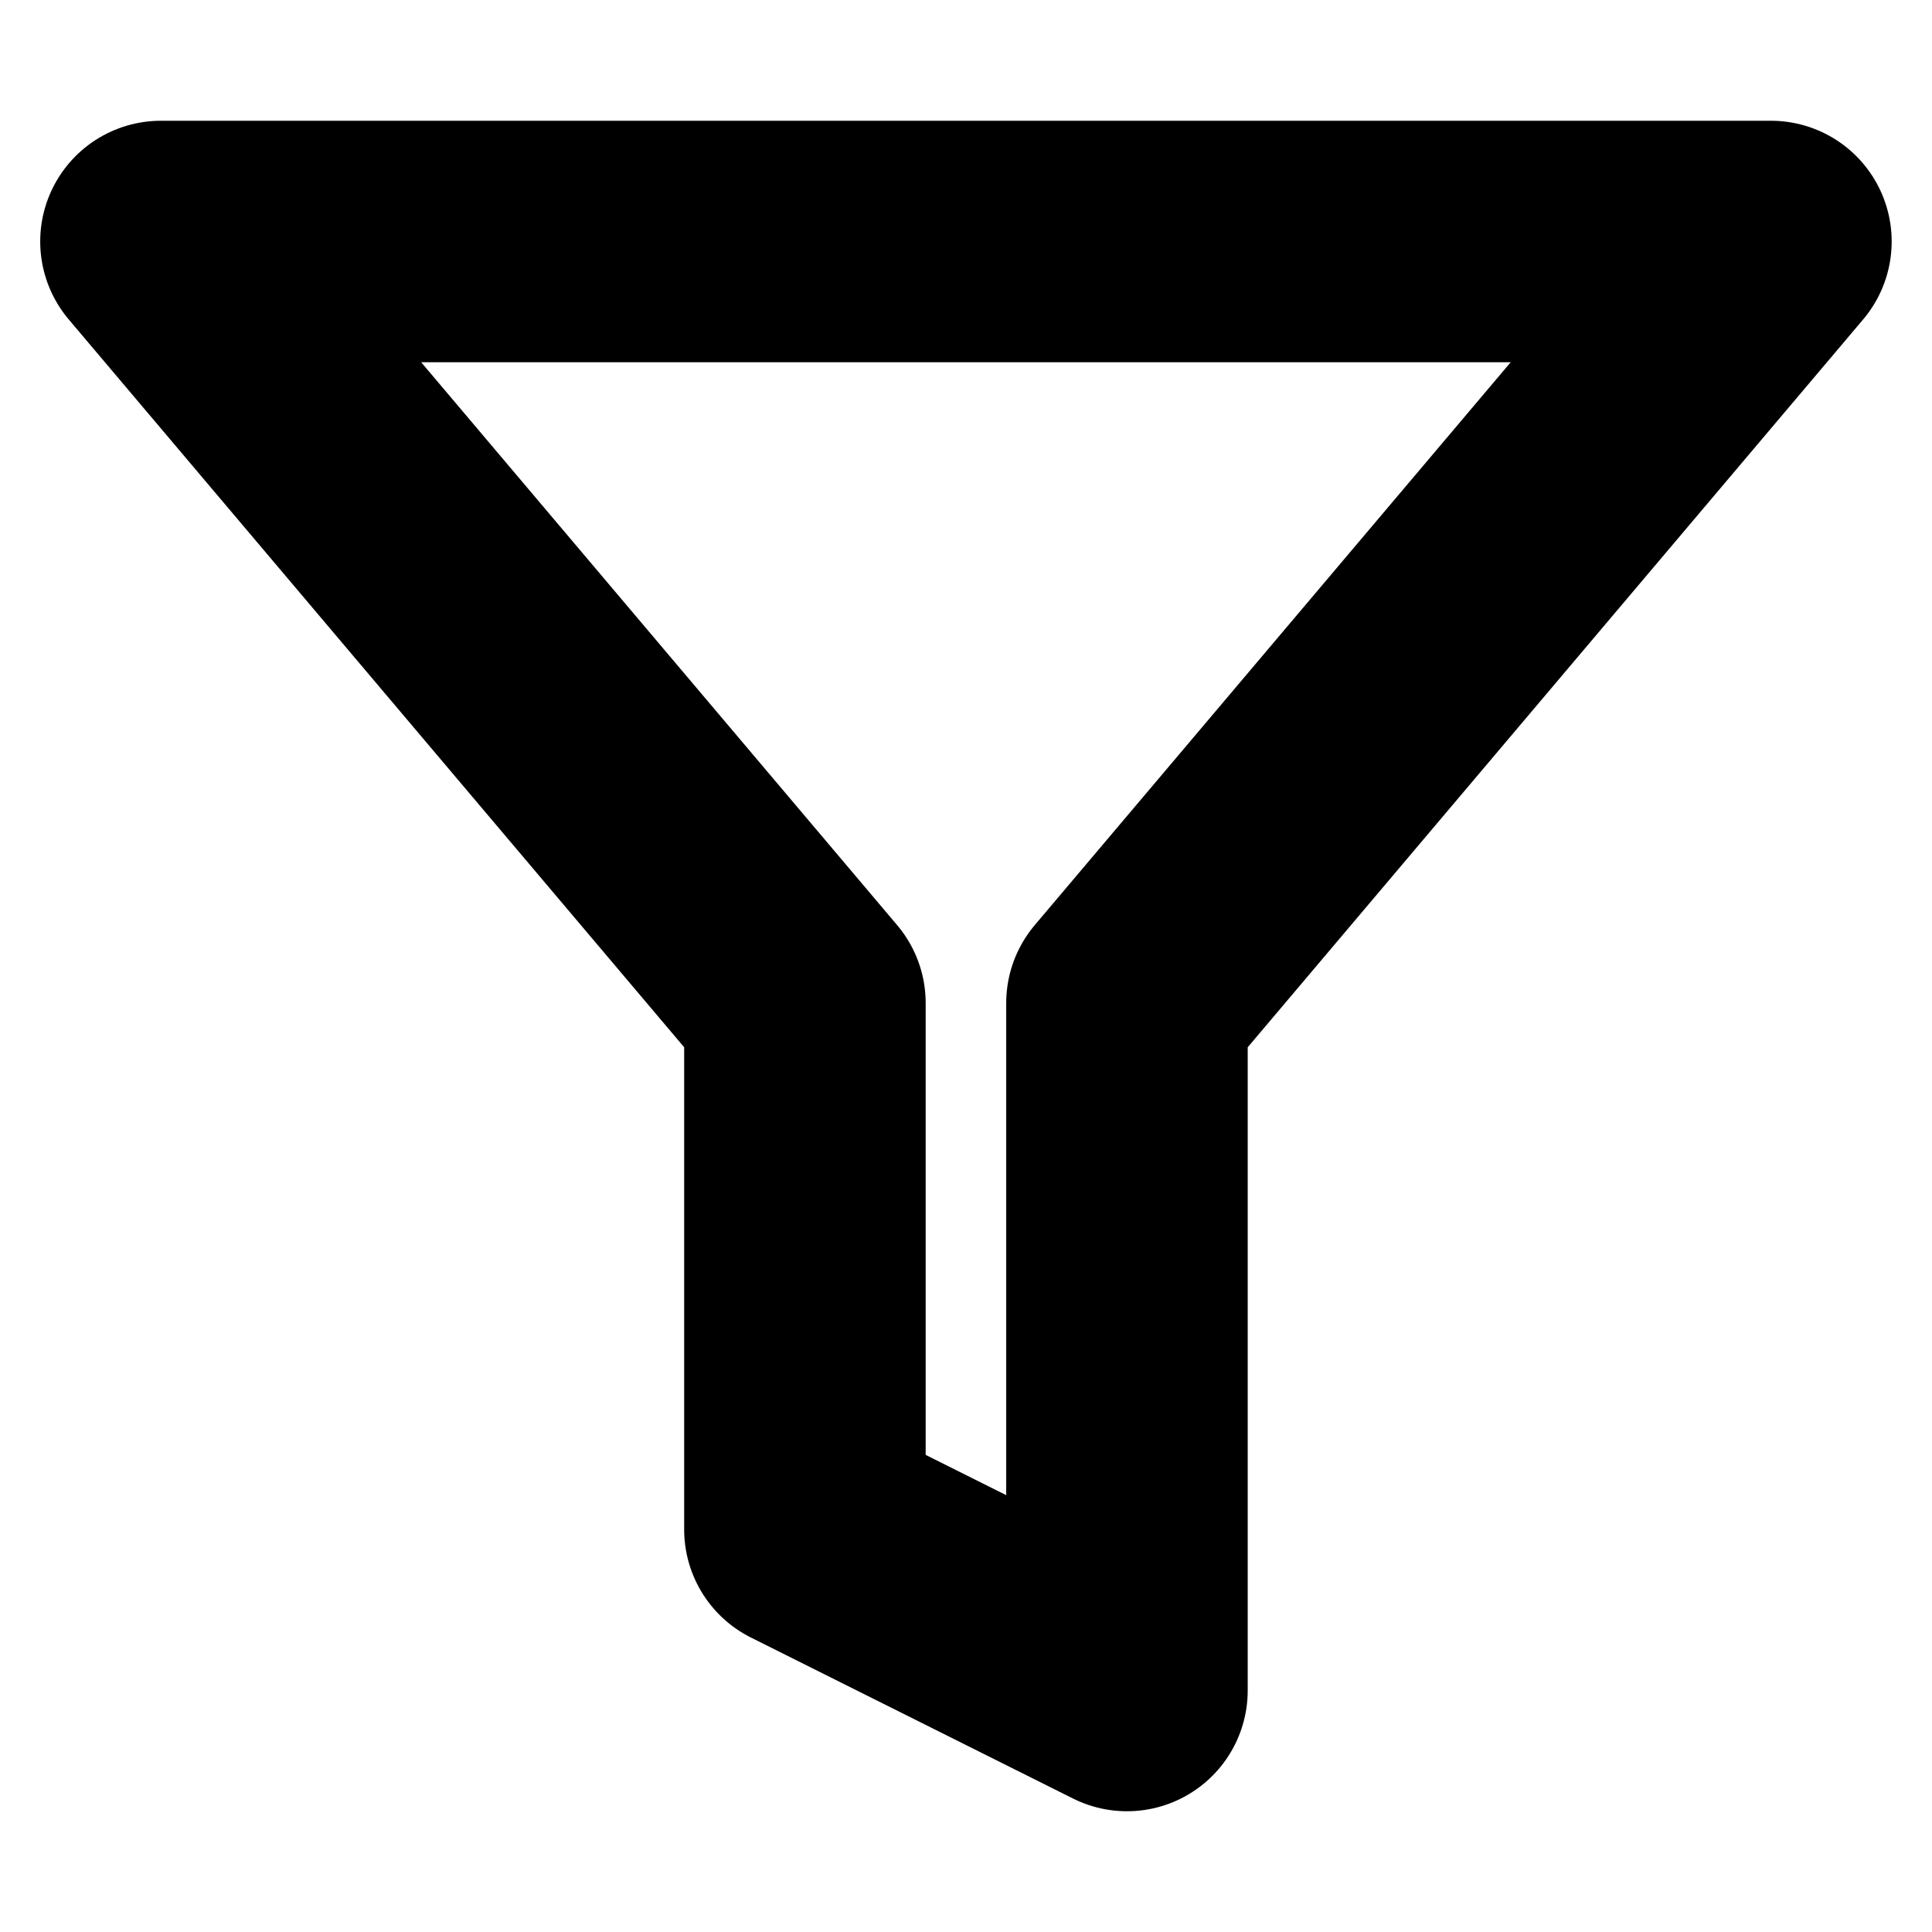
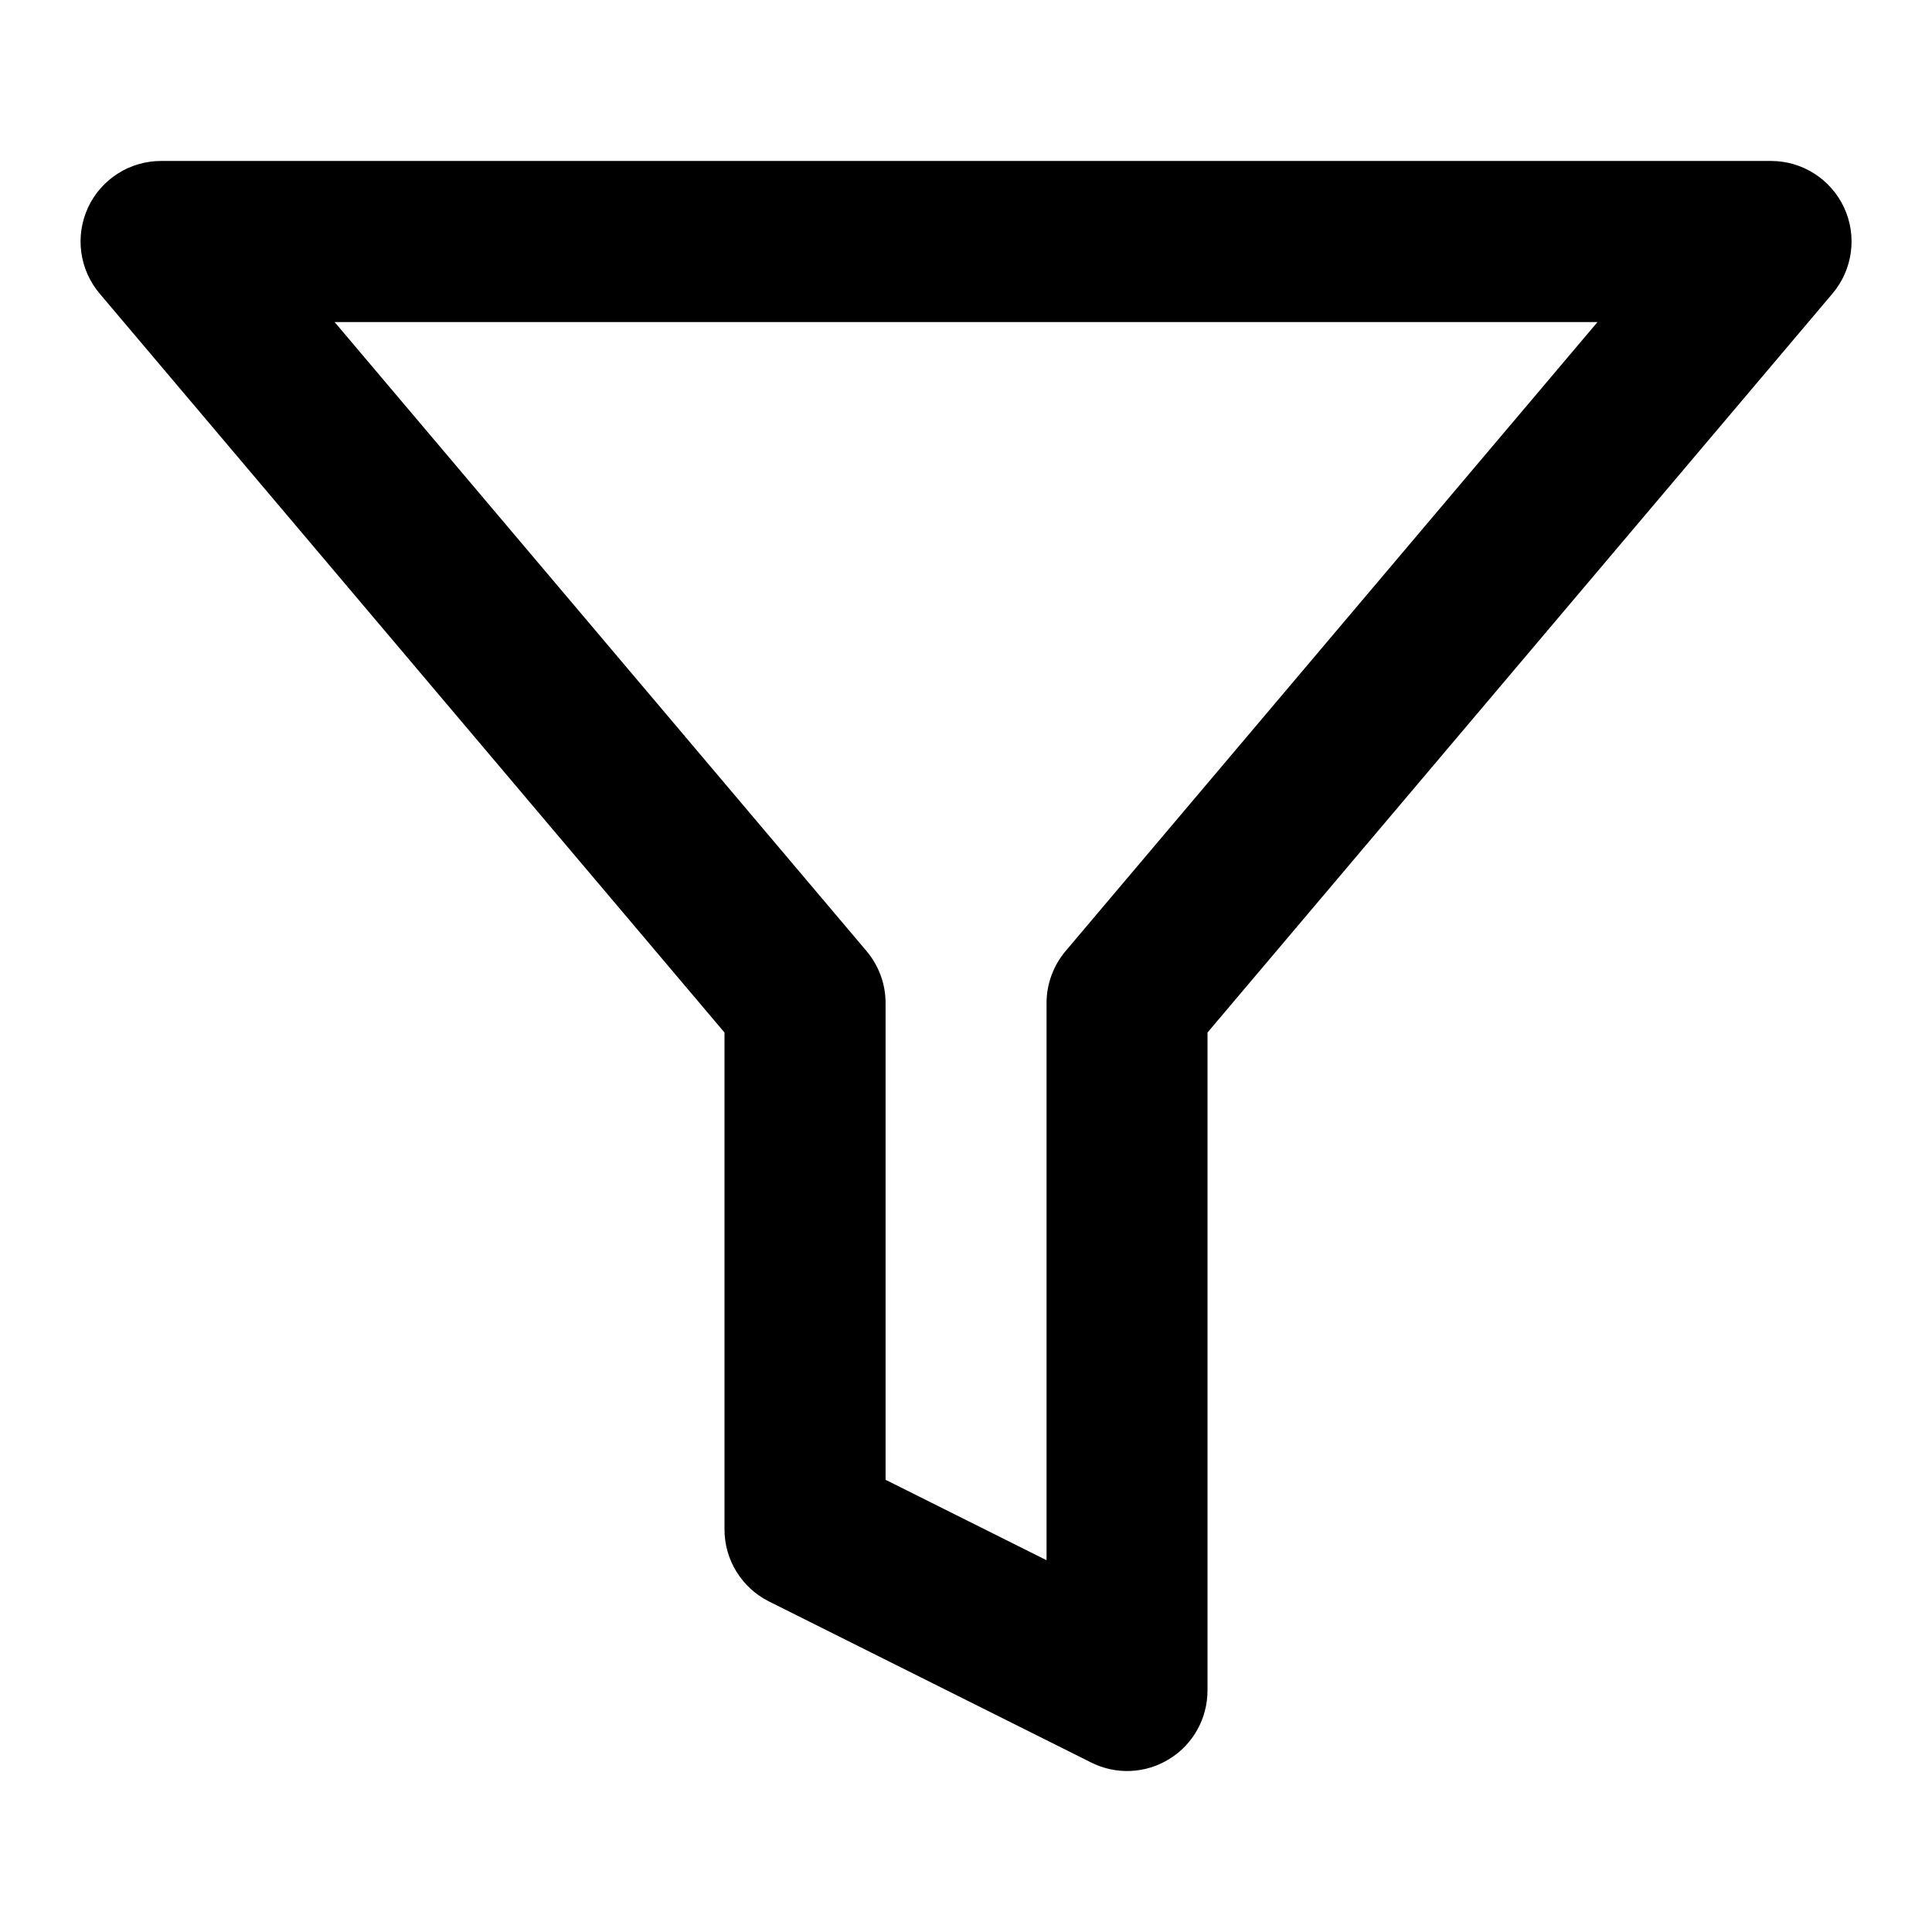
<svg xmlns="http://www.w3.org/2000/svg" viewBox="0 0 16 16" fill="none">
-   <path d="M14.666 2H1.333L6.666 8.307V12.667L9.333 14V8.307L14.666 2Z" stroke="currentColor" stroke-width="2" stroke-linecap="round" stroke-linejoin="round" />
+   <path fill-rule="evenodd" clip-rule="evenodd" d="M0.729 1.719C0.838 1.484 1.074 1.333 1.334 1.333H14.667C14.927 1.333 15.162 1.484 15.272 1.719C15.381 1.955 15.344 2.232 15.176 2.431L10 8.551V14C10 14.231 9.881 14.446 9.684 14.567C9.488 14.689 9.242 14.7 9.036 14.596L6.369 13.263C6.143 13.15 6 12.919 6 12.667V8.551L0.825 2.431C0.657 2.232 0.62 1.955 0.729 1.719ZM2.771 2.667L7.176 7.876C7.278 7.997 7.334 8.149 7.334 8.307V12.255L8.667 12.921V8.307C8.667 8.149 8.723 7.997 8.825 7.876L13.23 2.667H2.771Z" fill="currentColor" />
</svg>
